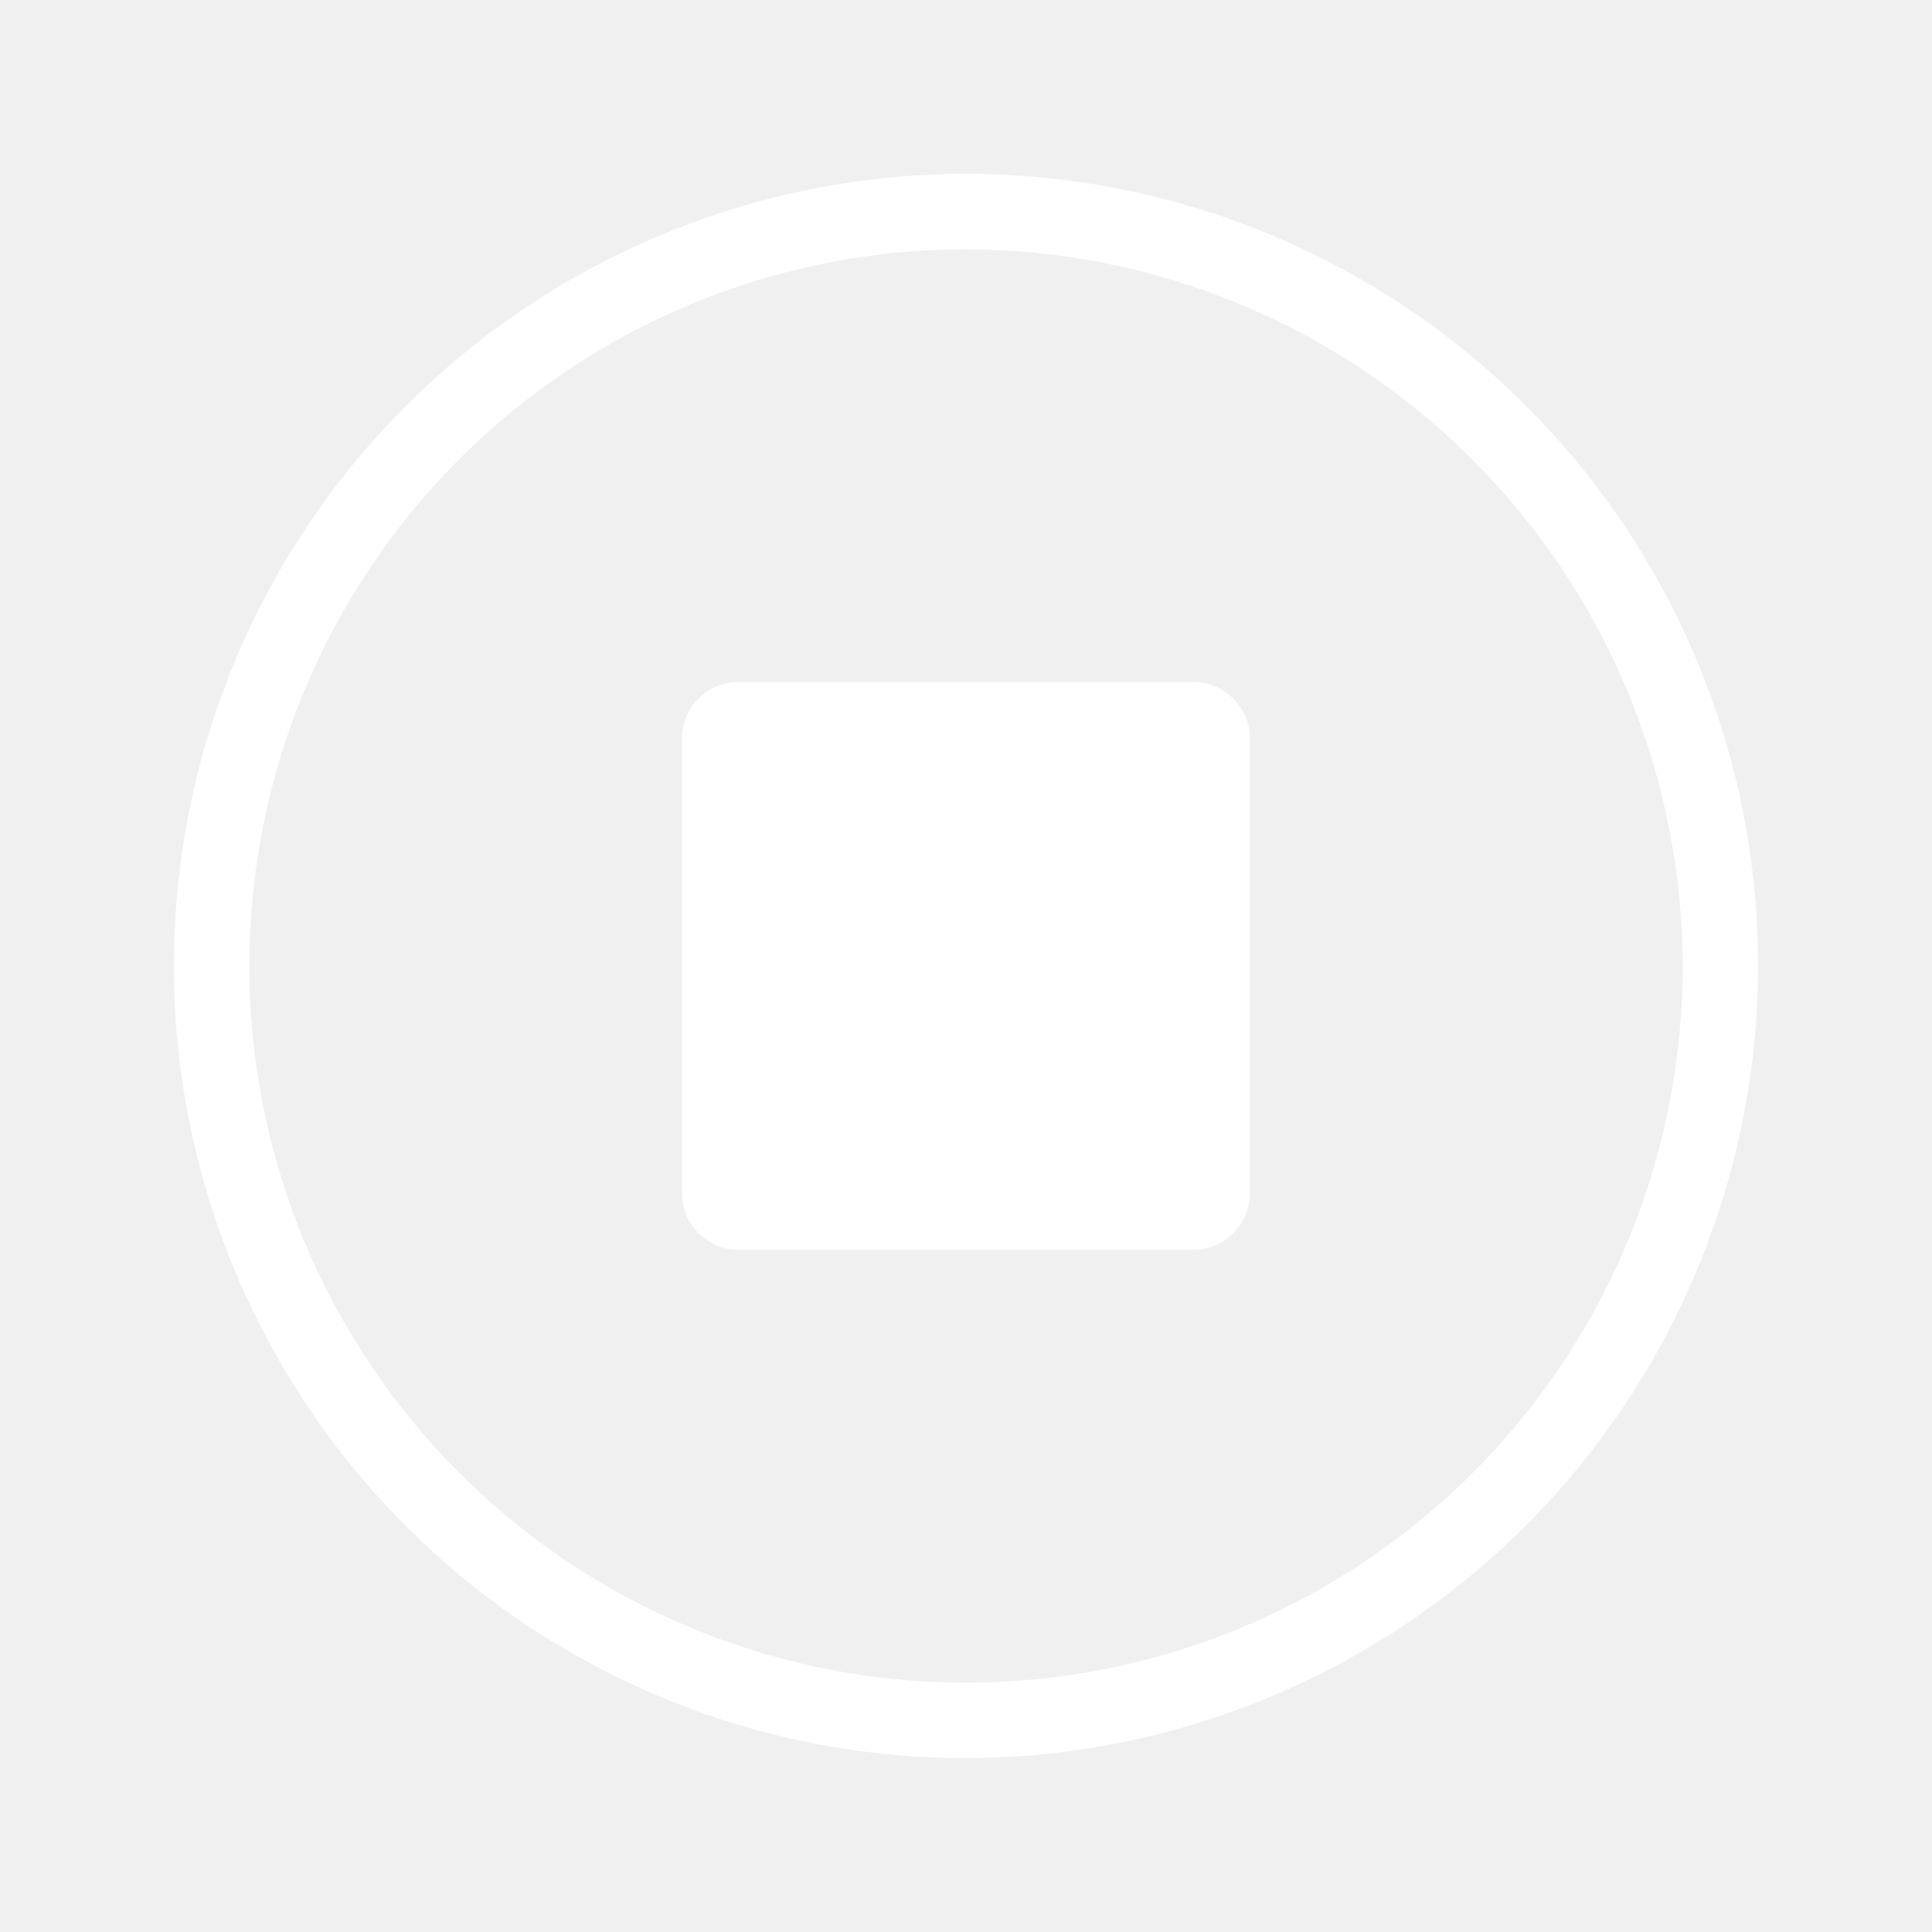
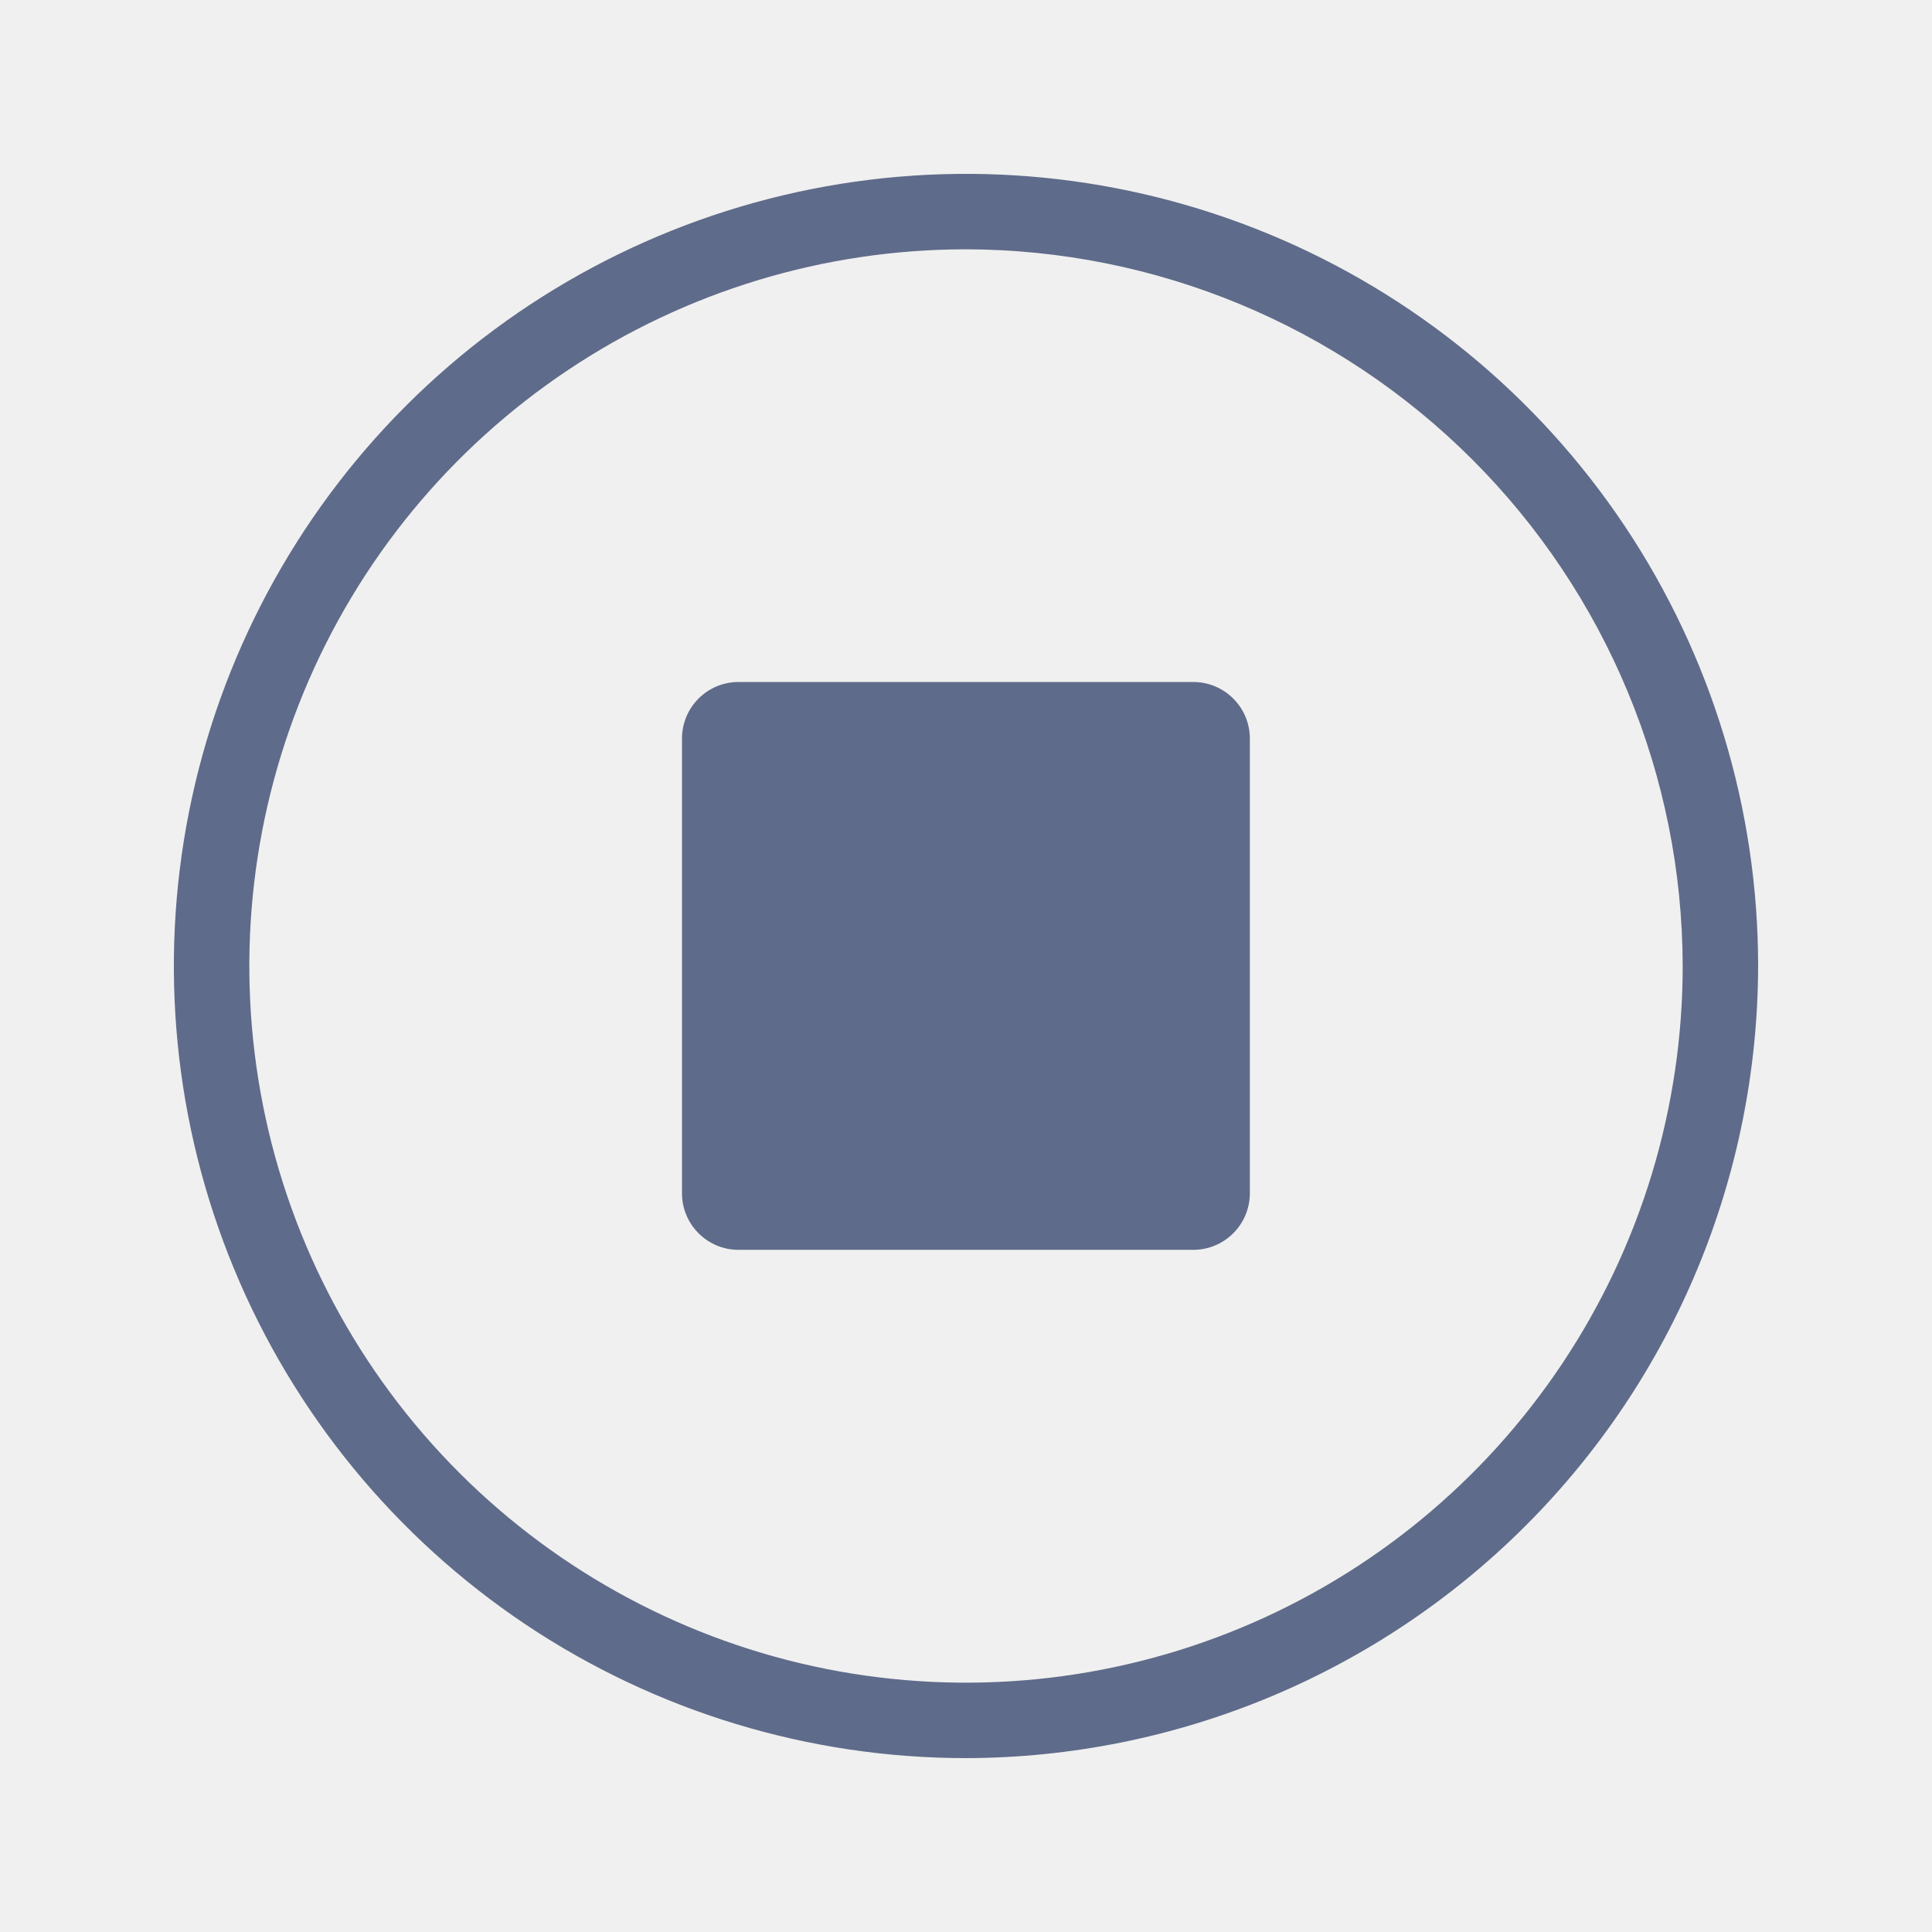
<svg xmlns="http://www.w3.org/2000/svg" width="24" height="24" viewBox="0 0 24 24" fill="none">
-   <path d="M12 21.84C10.054 21.84 8.151 21.263 6.533 20.182C4.915 19.101 3.654 17.564 2.909 15.766C2.164 13.968 1.969 11.989 2.349 10.08C2.729 8.172 3.666 6.418 5.042 5.042C6.418 3.666 8.172 2.729 10.08 2.349C11.989 1.969 13.968 2.164 15.766 2.909C17.564 3.654 19.101 4.915 20.182 6.533C21.263 8.151 21.84 10.054 21.84 12C21.835 14.608 20.797 17.108 18.953 18.953C17.108 20.797 14.608 21.835 12 21.84ZM12 3.097C10.239 3.097 8.518 3.619 7.054 4.598C5.59 5.576 4.449 6.966 3.775 8.593C3.101 10.22 2.925 12.01 3.268 13.737C3.612 15.464 4.46 17.05 5.705 18.295C6.95 19.54 8.536 20.388 10.263 20.732C11.99 21.075 13.78 20.899 15.407 20.225C17.034 19.551 18.424 18.41 19.402 16.946C20.381 15.482 20.903 13.761 20.903 12C20.899 9.64 19.959 7.378 18.291 5.71C16.622 4.041 14.36 3.102 12 3.097Z" fill="white" />
-   <path d="M14.823 8.472H9.175C8.786 8.472 8.472 8.786 8.472 9.175V14.823C8.472 15.211 8.786 15.526 9.175 15.526H14.823C15.211 15.526 15.526 15.211 15.526 14.823V9.175C15.526 8.786 15.211 8.472 14.823 8.472Z" fill="white" />
+   <path d="M12 21.84C10.054 21.84 8.151 21.263 6.533 20.182C4.915 19.1 3.654 17.564 2.909 15.766C2.164 13.968 1.969 11.989 2.349 10.08C2.729 8.172 3.666 6.418 5.042 5.042C6.418 3.666 8.172 2.729 10.08 2.349C11.989 1.969 13.968 2.164 15.766 2.909C17.564 3.654 19.101 4.915 20.182 6.533C21.263 8.151 21.84 10.054 21.84 12C21.835 14.608 20.797 17.108 18.953 18.952C17.108 20.797 14.608 21.835 12 21.84ZM12 3.097C10.239 3.097 8.518 3.619 7.054 4.598C5.59 5.576 4.449 6.966 3.775 8.593C3.101 10.22 2.925 12.01 3.268 13.737C3.612 15.464 4.46 17.05 5.705 18.295C6.95 19.54 8.536 20.388 10.263 20.732C11.99 21.075 13.78 20.899 15.407 20.225C17.034 19.551 18.424 18.41 19.402 16.946C20.381 15.482 20.903 13.761 20.903 12C20.899 9.64 19.959 7.378 18.291 5.71C16.622 4.041 14.36 3.101 12 3.097Z" fill="#5F6B8A" />
+   <path d="M14.823 8.472H9.175C8.786 8.472 8.472 8.786 8.472 9.175V14.823C8.472 15.211 8.786 15.526 9.175 15.526H14.823C15.211 15.526 15.526 15.211 15.526 14.823V9.175C15.526 8.786 15.211 8.472 14.823 8.472Z" fill="#5F6B8A" />
</svg>
